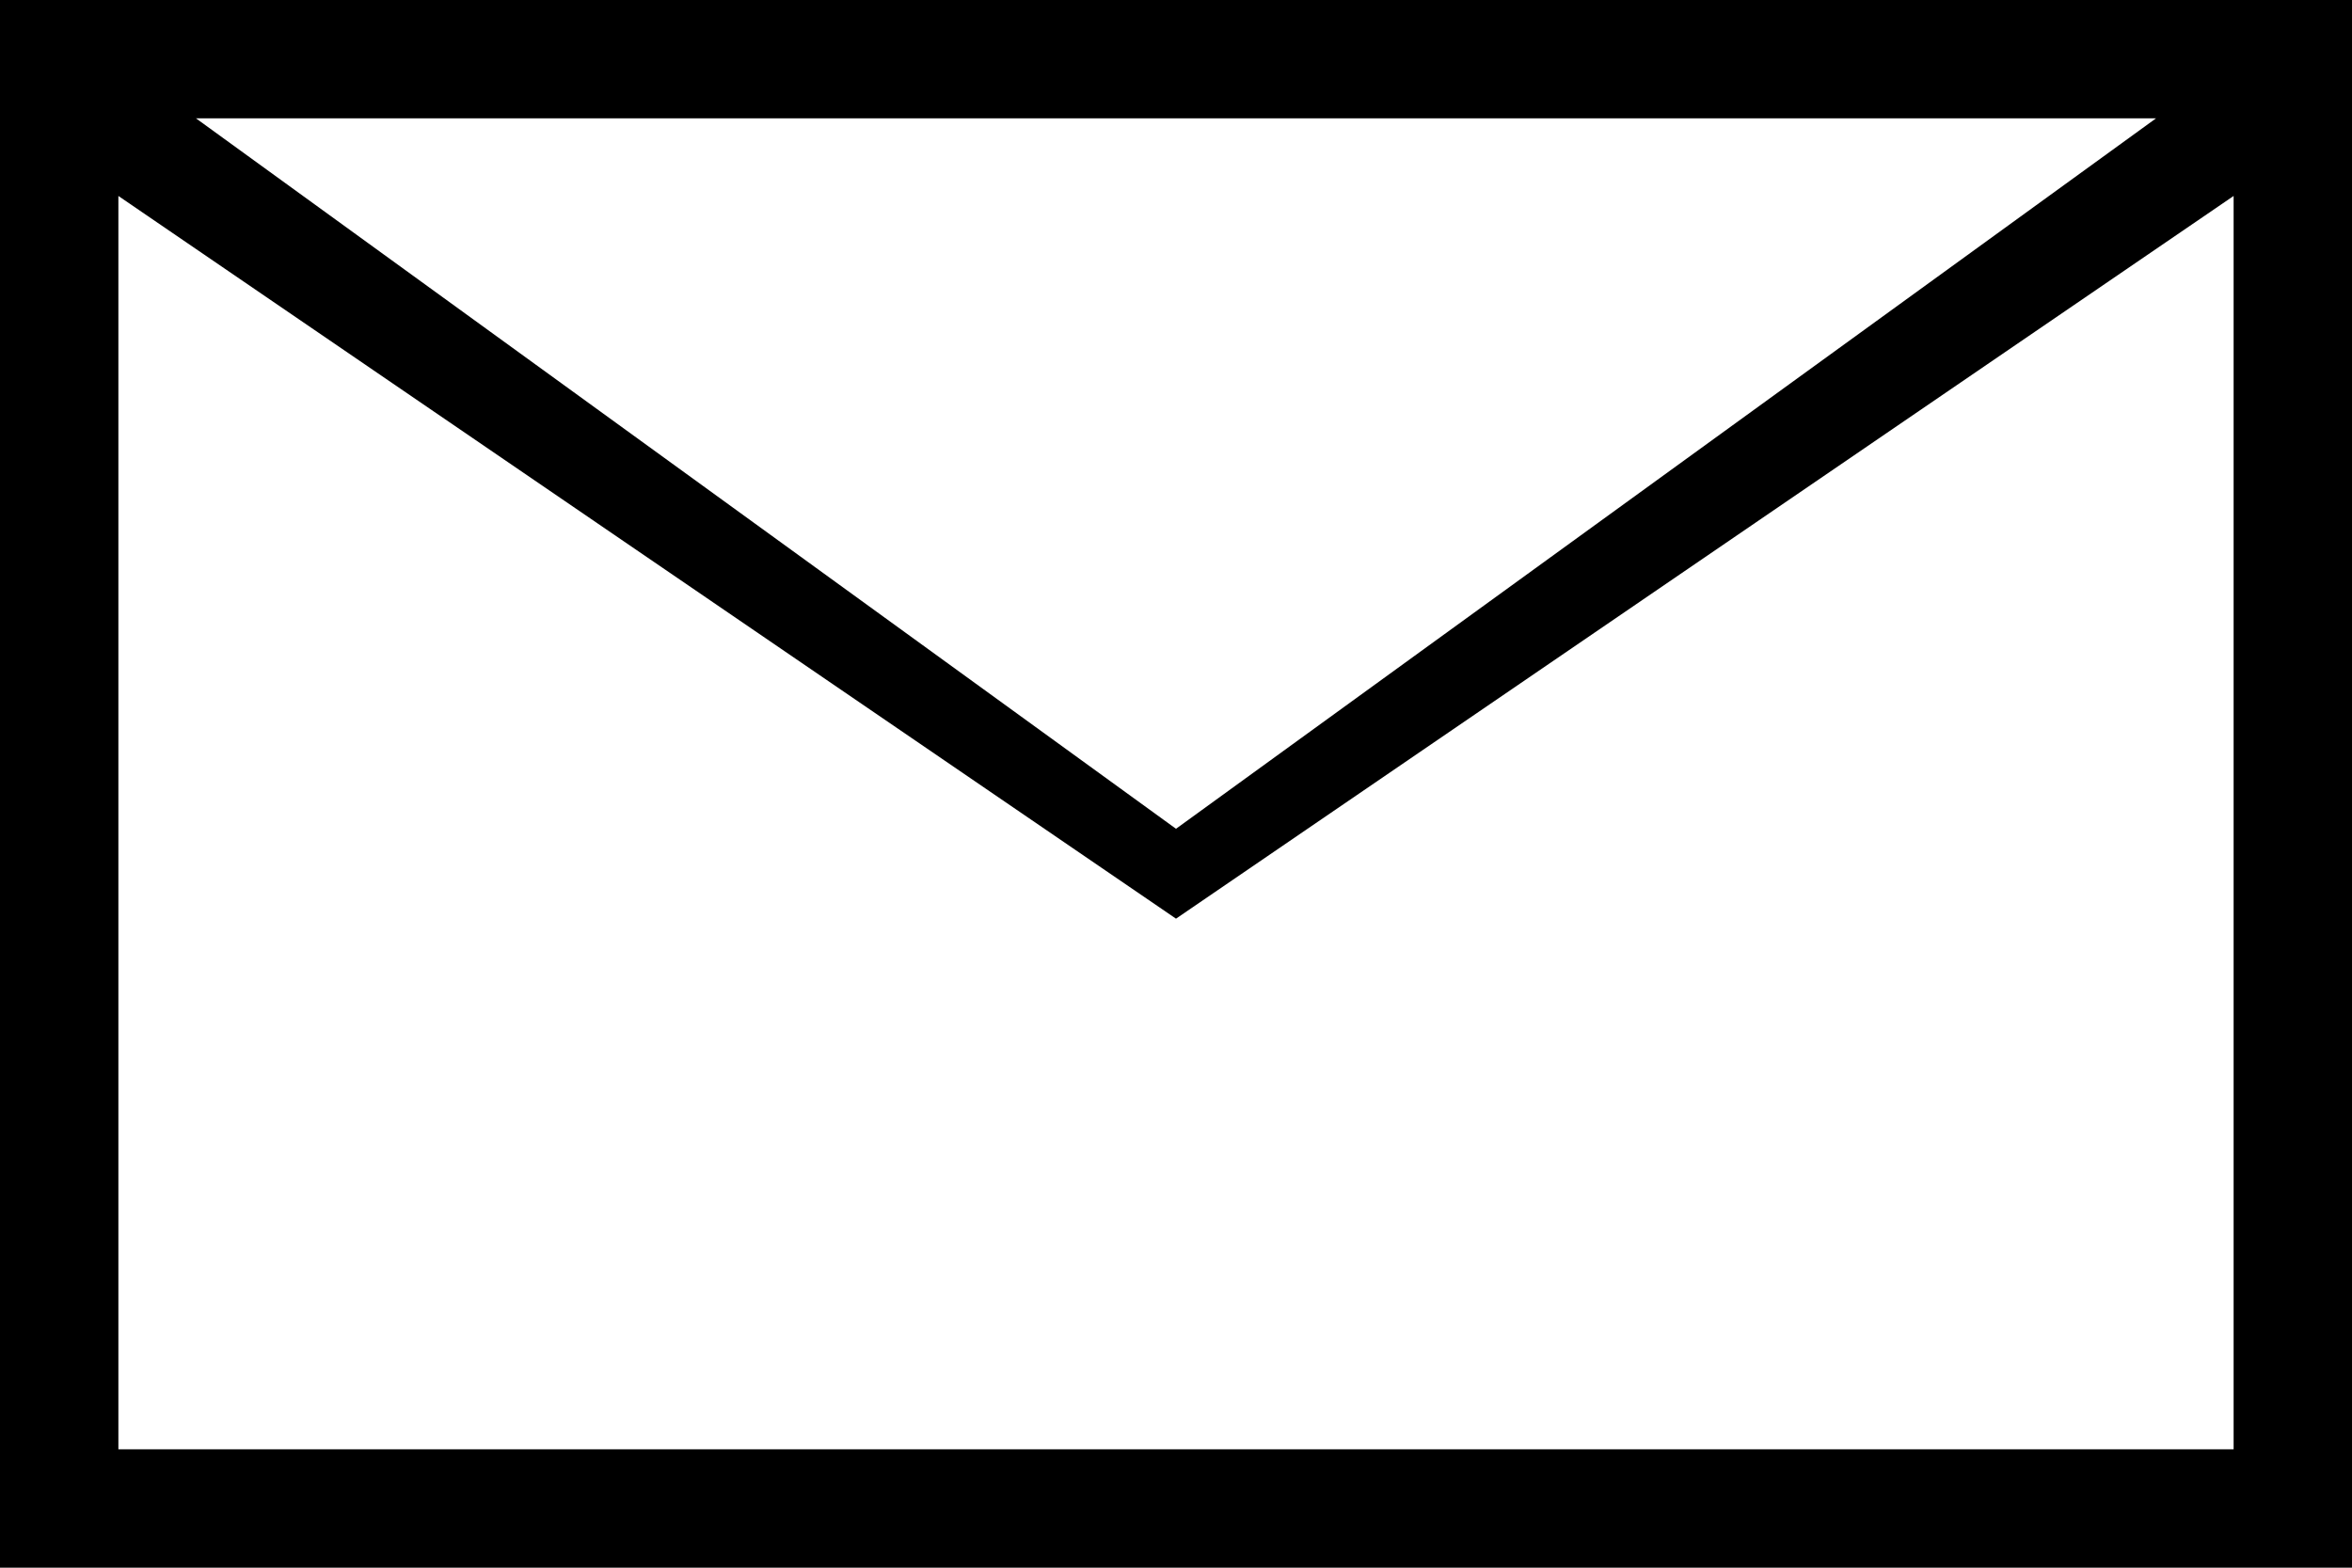
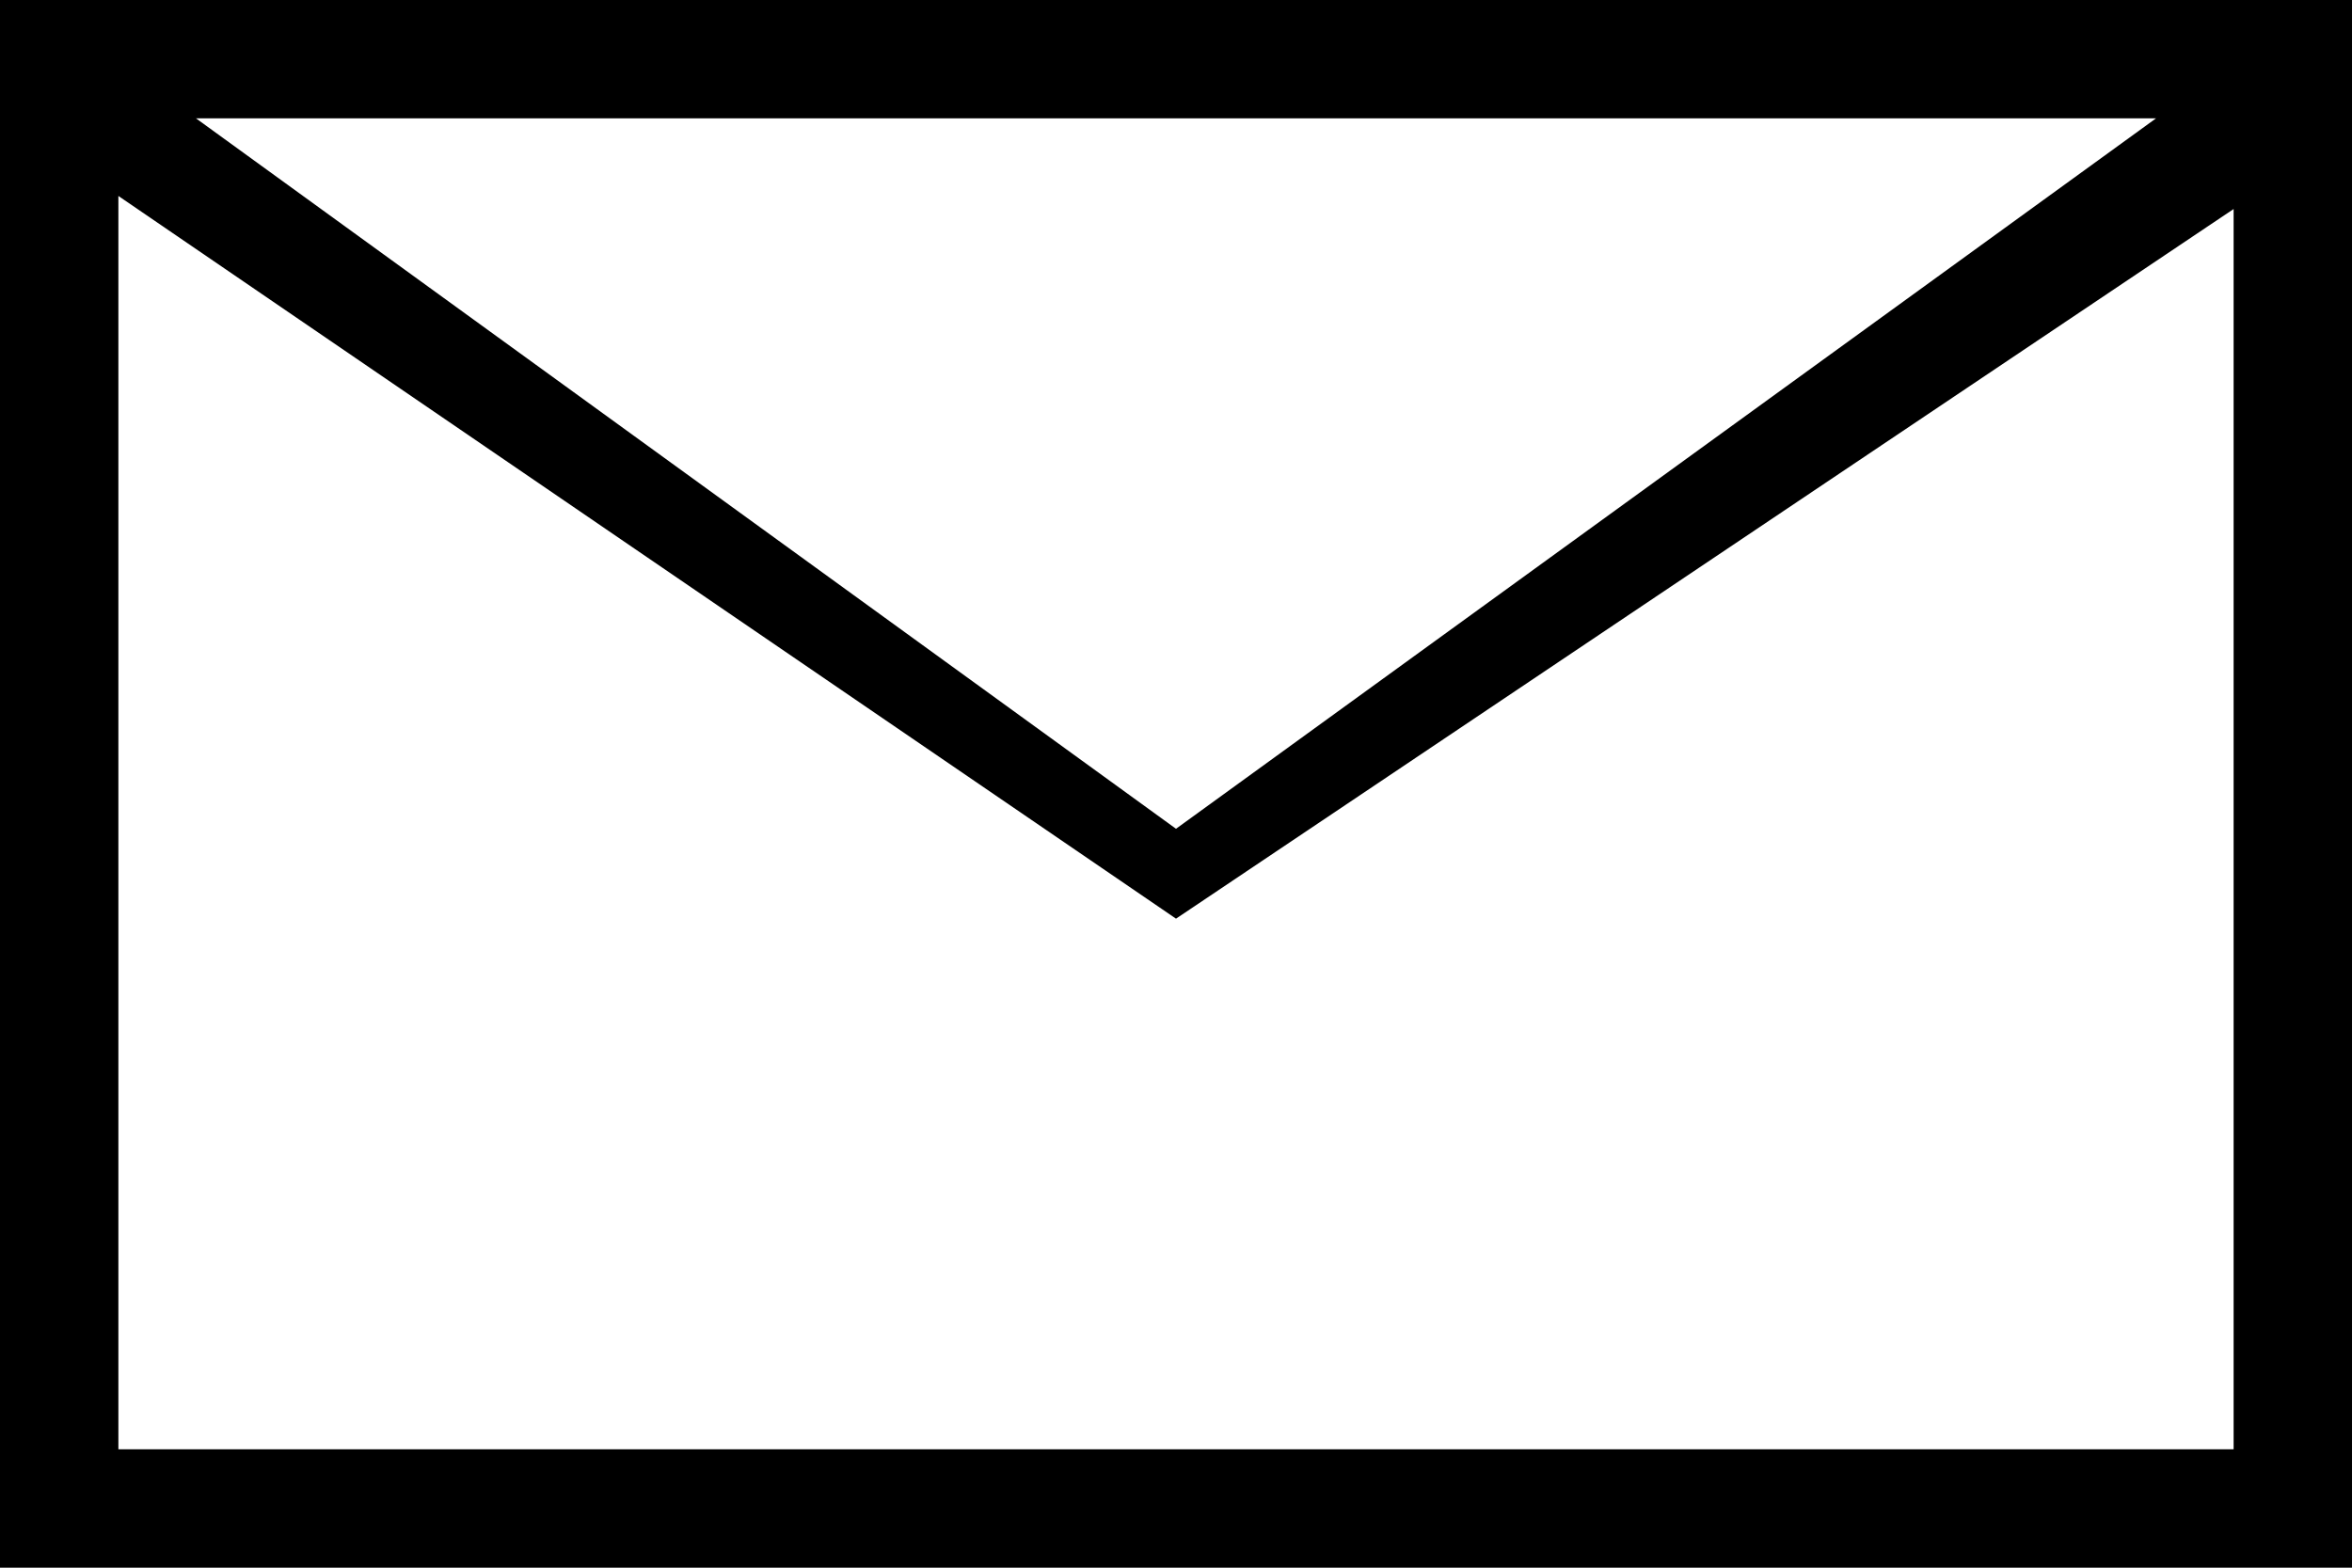
<svg xmlns="http://www.w3.org/2000/svg" version="1.2" baseProfile="tiny" id="envelop_1_" x="0px" y="0px" viewBox="0 0 9 6" xml:space="preserve">
  <g id="envelop">
-     <path fill-rule="evenodd" d="M0,0v6h9V0H0z M8.25,0.453L4.5,3.172L0.75,0.453H8.25z M8.547,5.547H0.453V0.75L4.5,3.516L8.547,0.75   V5.547z" />
+     <path fill-rule="evenodd" d="M0 0v6h9V0H0z M8.25 0.453L4.5 3.172L0.75 0.453H8.25z M8.547 5.547H0.453V0.75L4.5 3.516L8.547 0.8 V5.547z" />
  </g>
</svg>
